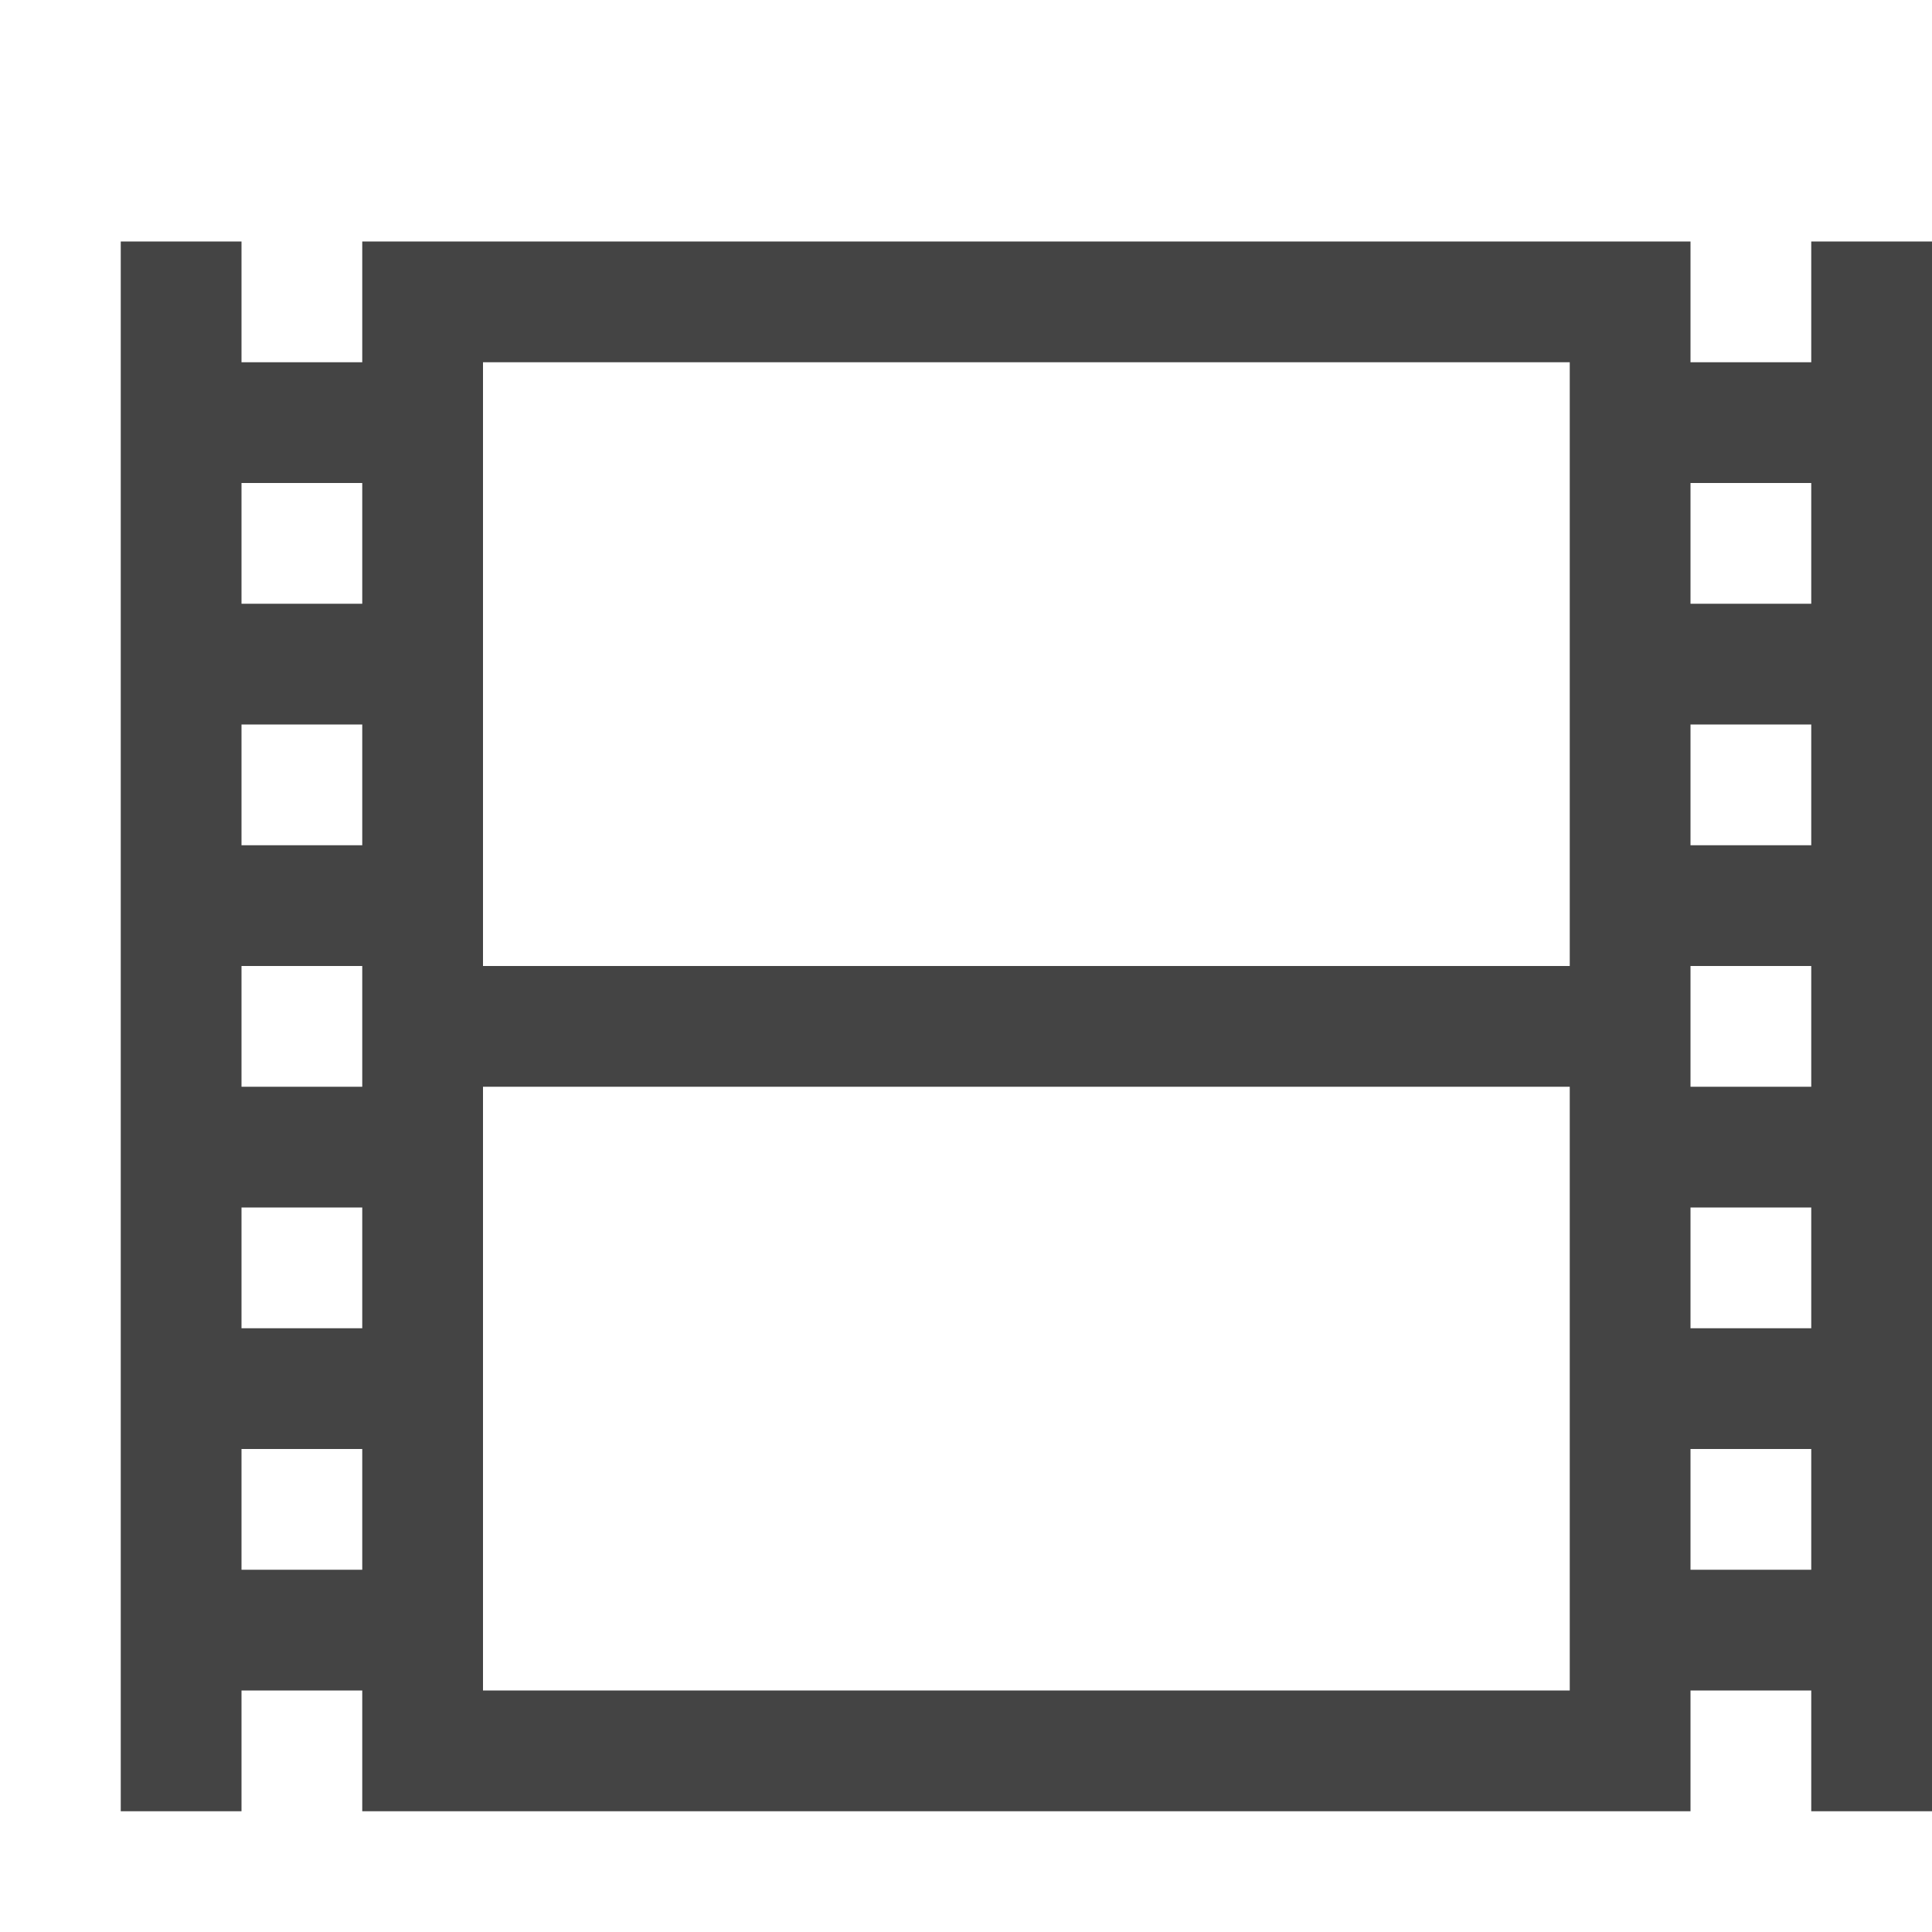
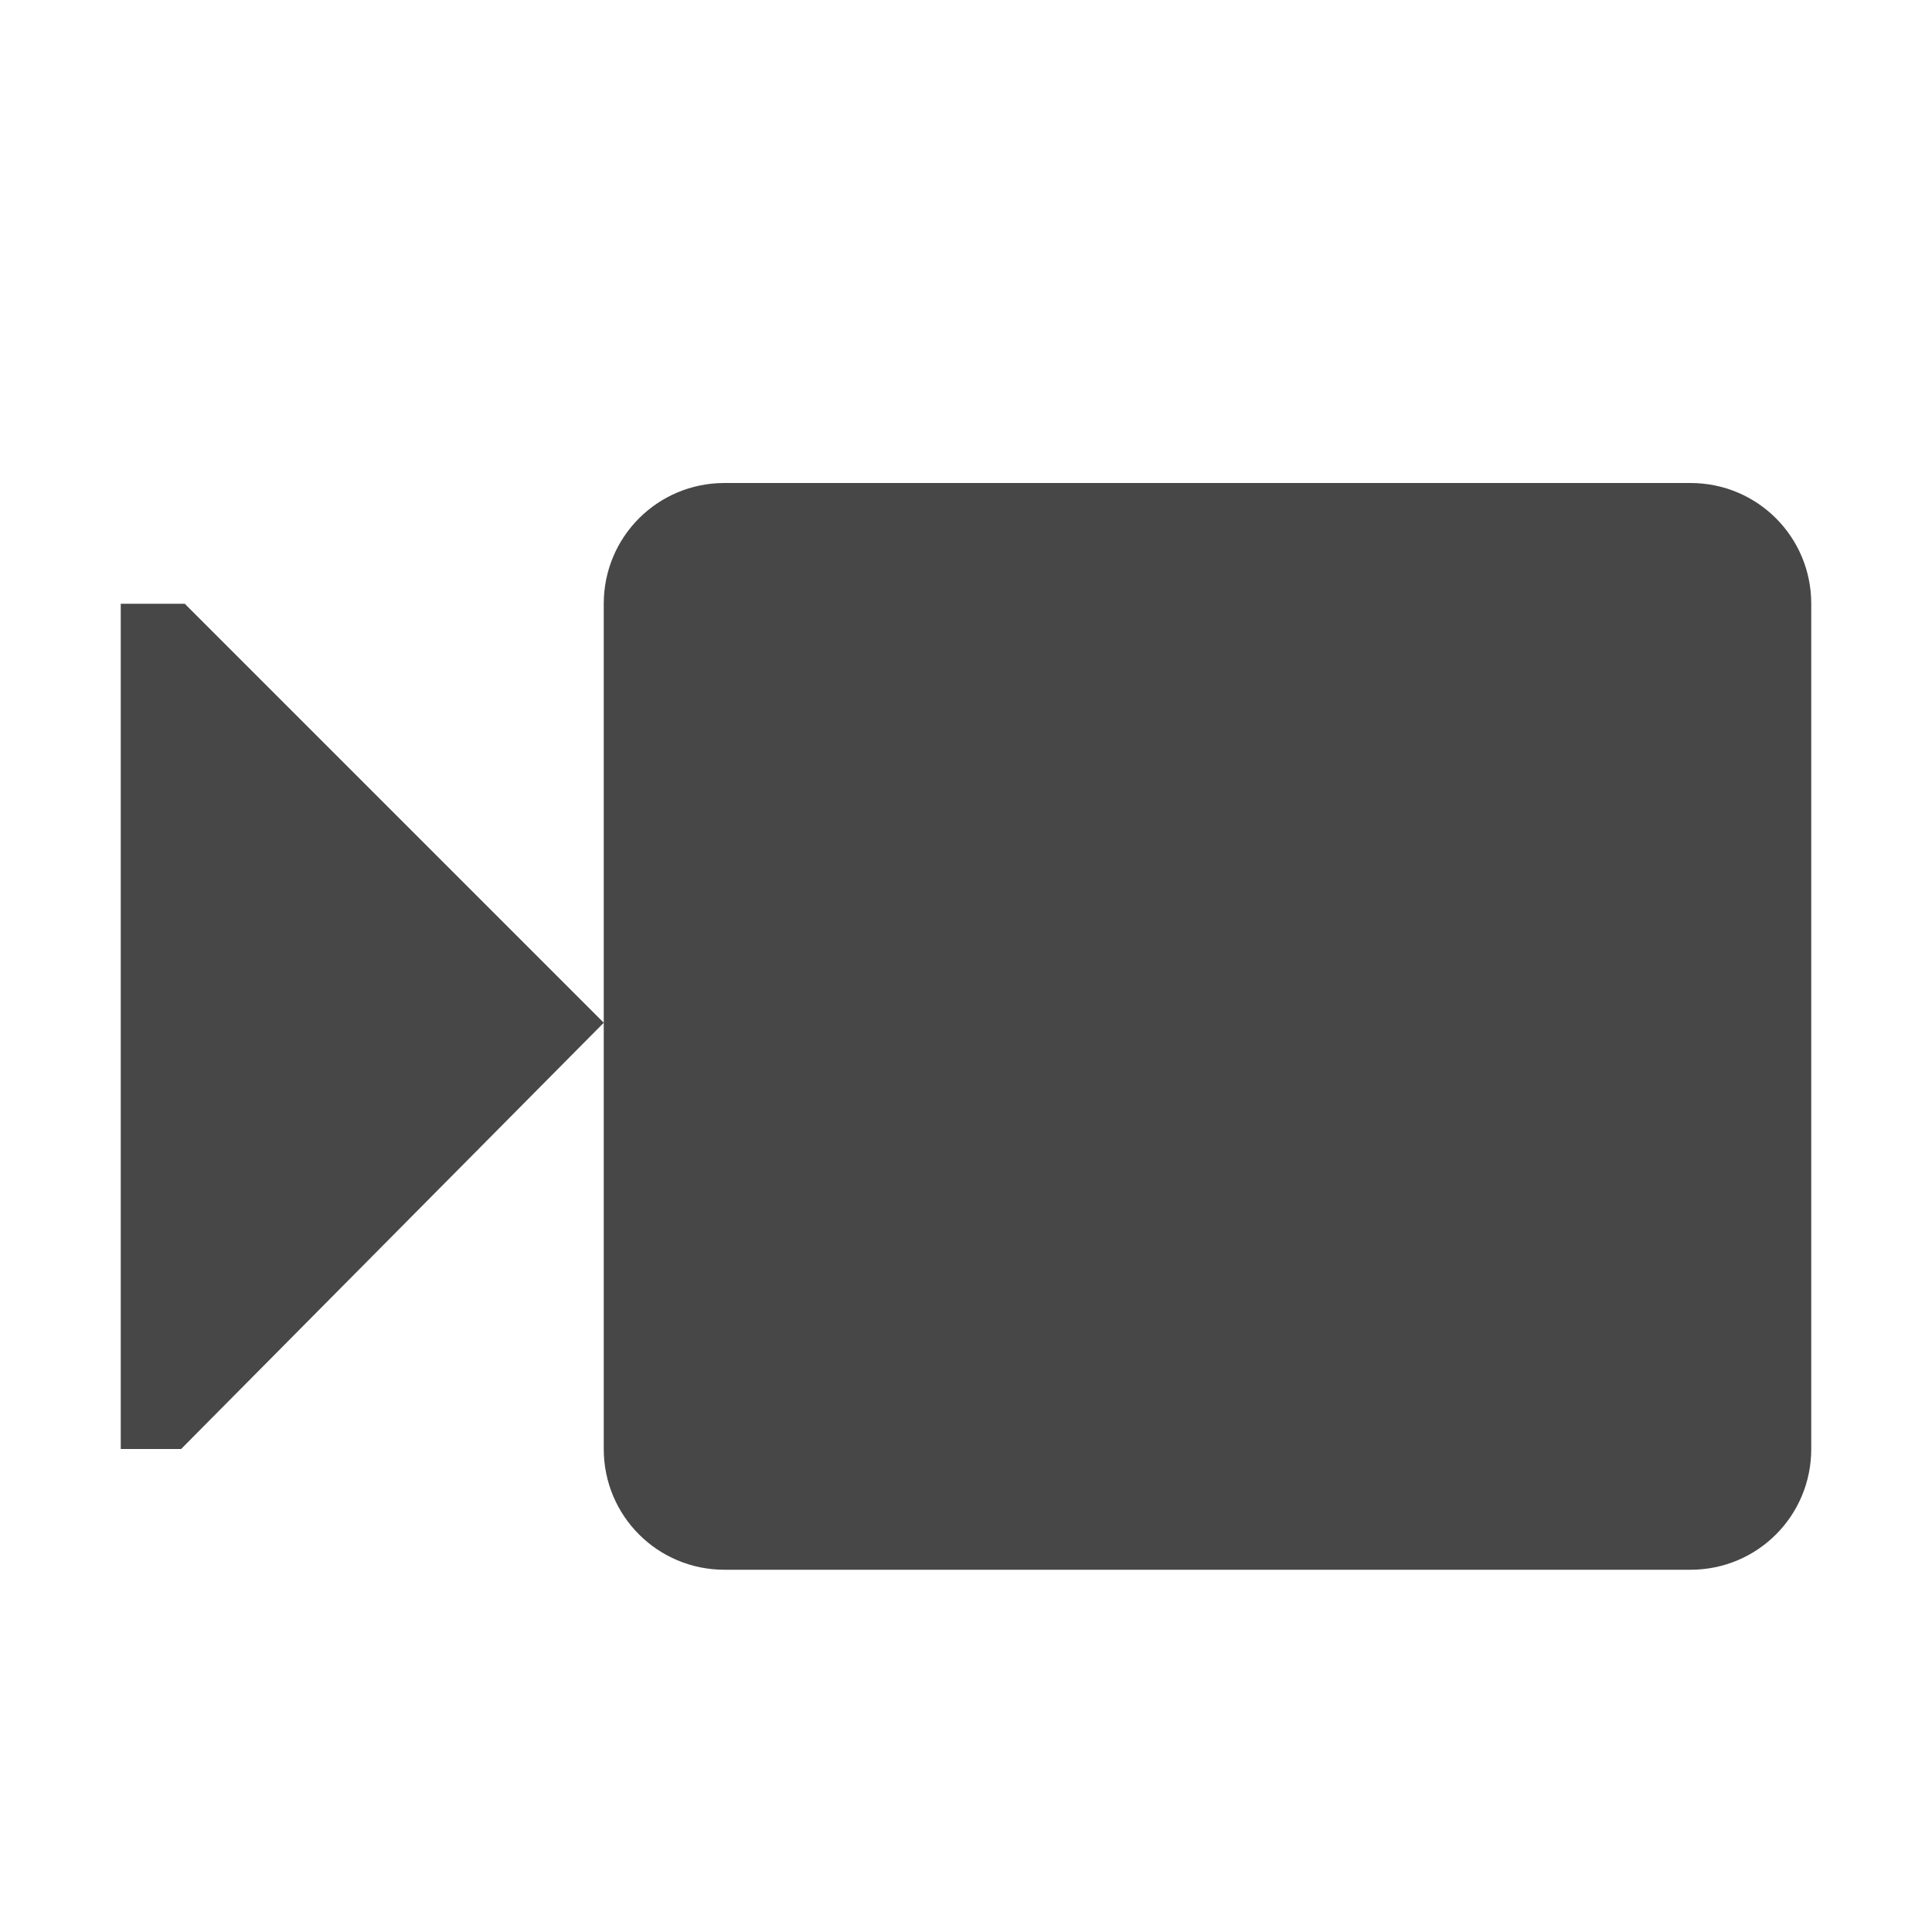
<svg xmlns="http://www.w3.org/2000/svg" height="16" width="16">
-   <path d="m533 34v13h1v-1h1v1h11v-1h1v1h1v-13h-1v1h-1v-1h-11v1h-1v-1zm3 1h9v5h-9zm-2 1h1v1h-1zm12 0h1v1h-1zm-12 2h1v1h-1zm12 0h1v1h-1zm-12 2h1v1h-1zm12 0h1v1h-1zm-10 1h9v5h-9zm-2 1h1v1h-1zm12 0h1v1h-1zm-12 2h1v1h-1zm12 0h1v1h-1z" fill="#444" transform="translate(-532 -32)" />
+   <path d="m6 4h8c.554 0 1 .446 1 1v7c0 .554-.446 1-1 1h-8c-.554 0-1-.446-1-1v-7c0-.554.446-1 1-1zm-1 4.47-3.47-3.47h-.53v7h.5z" fill="#474747" />
</svg>
